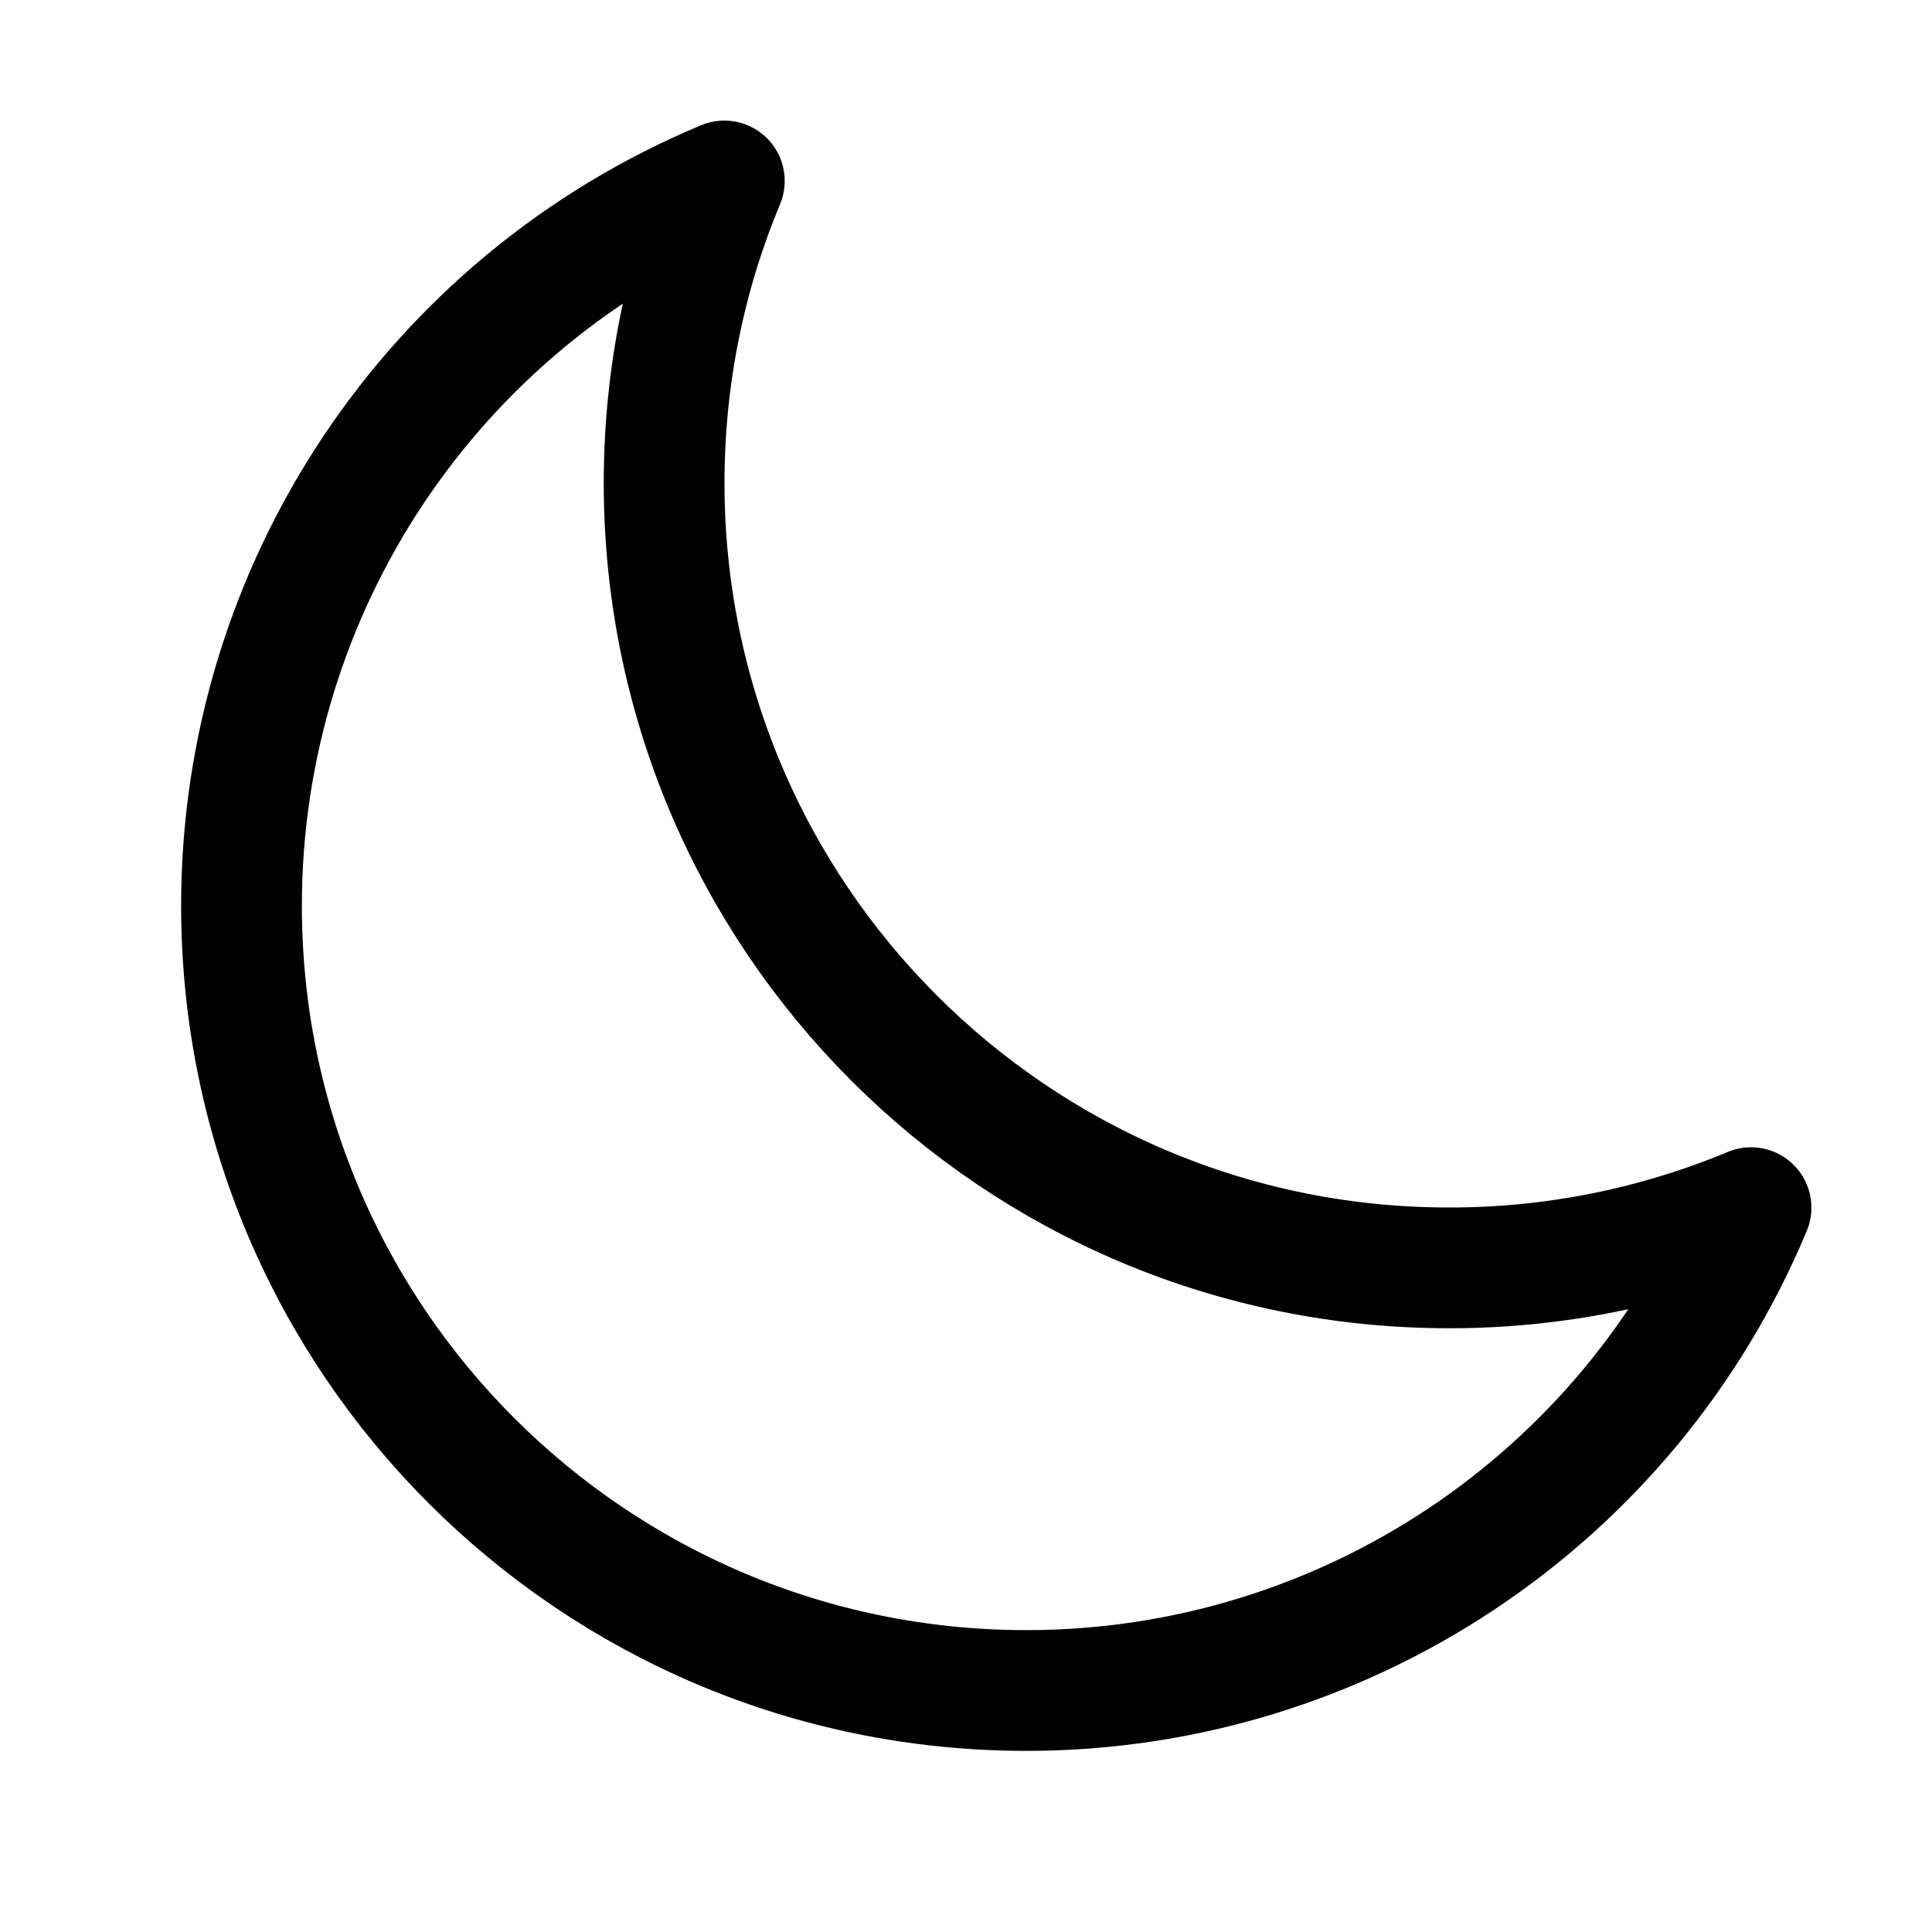
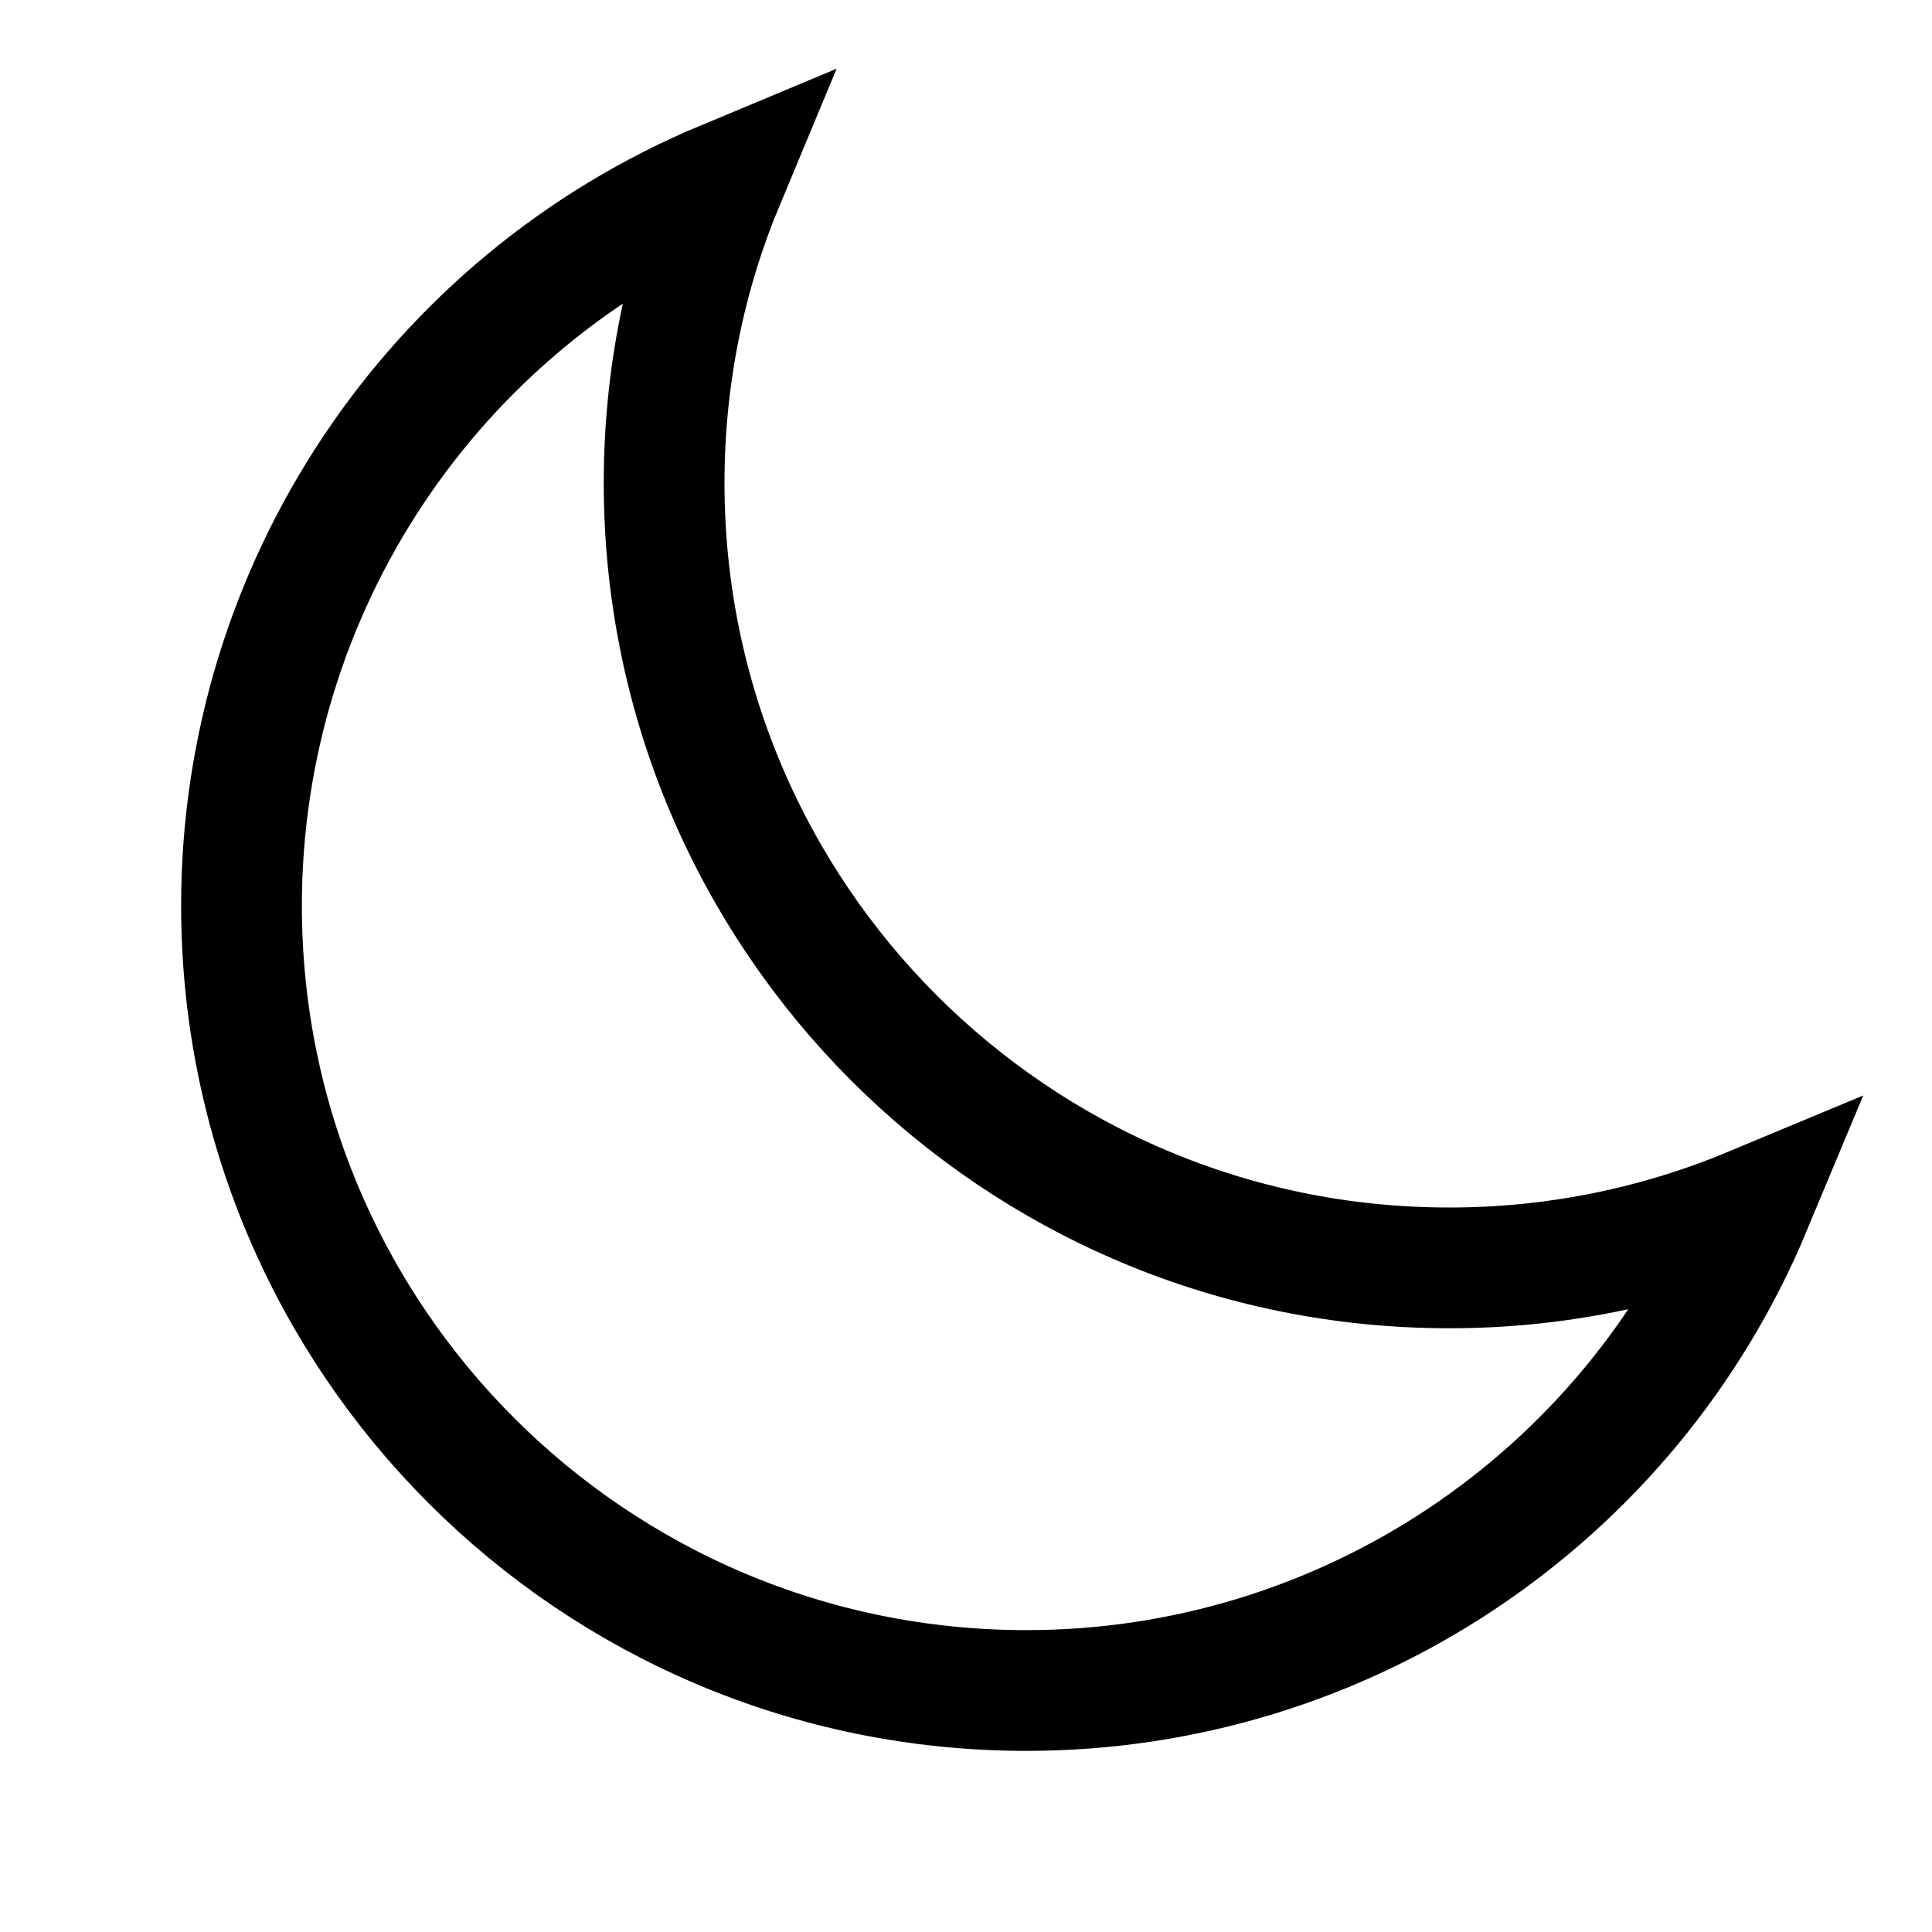
<svg xmlns="http://www.w3.org/2000/svg" fill="none" viewBox="0 0 24 24" stroke-width="1.5" stroke="currentColor" class="w-6 h-6">
-   <path stroke-linecap="round" stroke-linejoin="round" d="M21.752 15.002A9.718 9.718 0 0118 15.75c-5.385 0-9.75-4.365-9.75-9.75 0-1.33.266-2.597.748-3.752A9.753 9.753 0 003 11.25C3 16.635 7.365 21 12.75 21a9.753 9.753 0 009.002-5.998z" />
+   <path stroke-linecap="round" strokeLinejoin="round" d="M21.752 15.002A9.718 9.718 0 0118 15.75c-5.385 0-9.75-4.365-9.75-9.75 0-1.33.266-2.597.748-3.752A9.753 9.753 0 003 11.25C3 16.635 7.365 21 12.75 21a9.753 9.753 0 009.002-5.998z" />
</svg>
